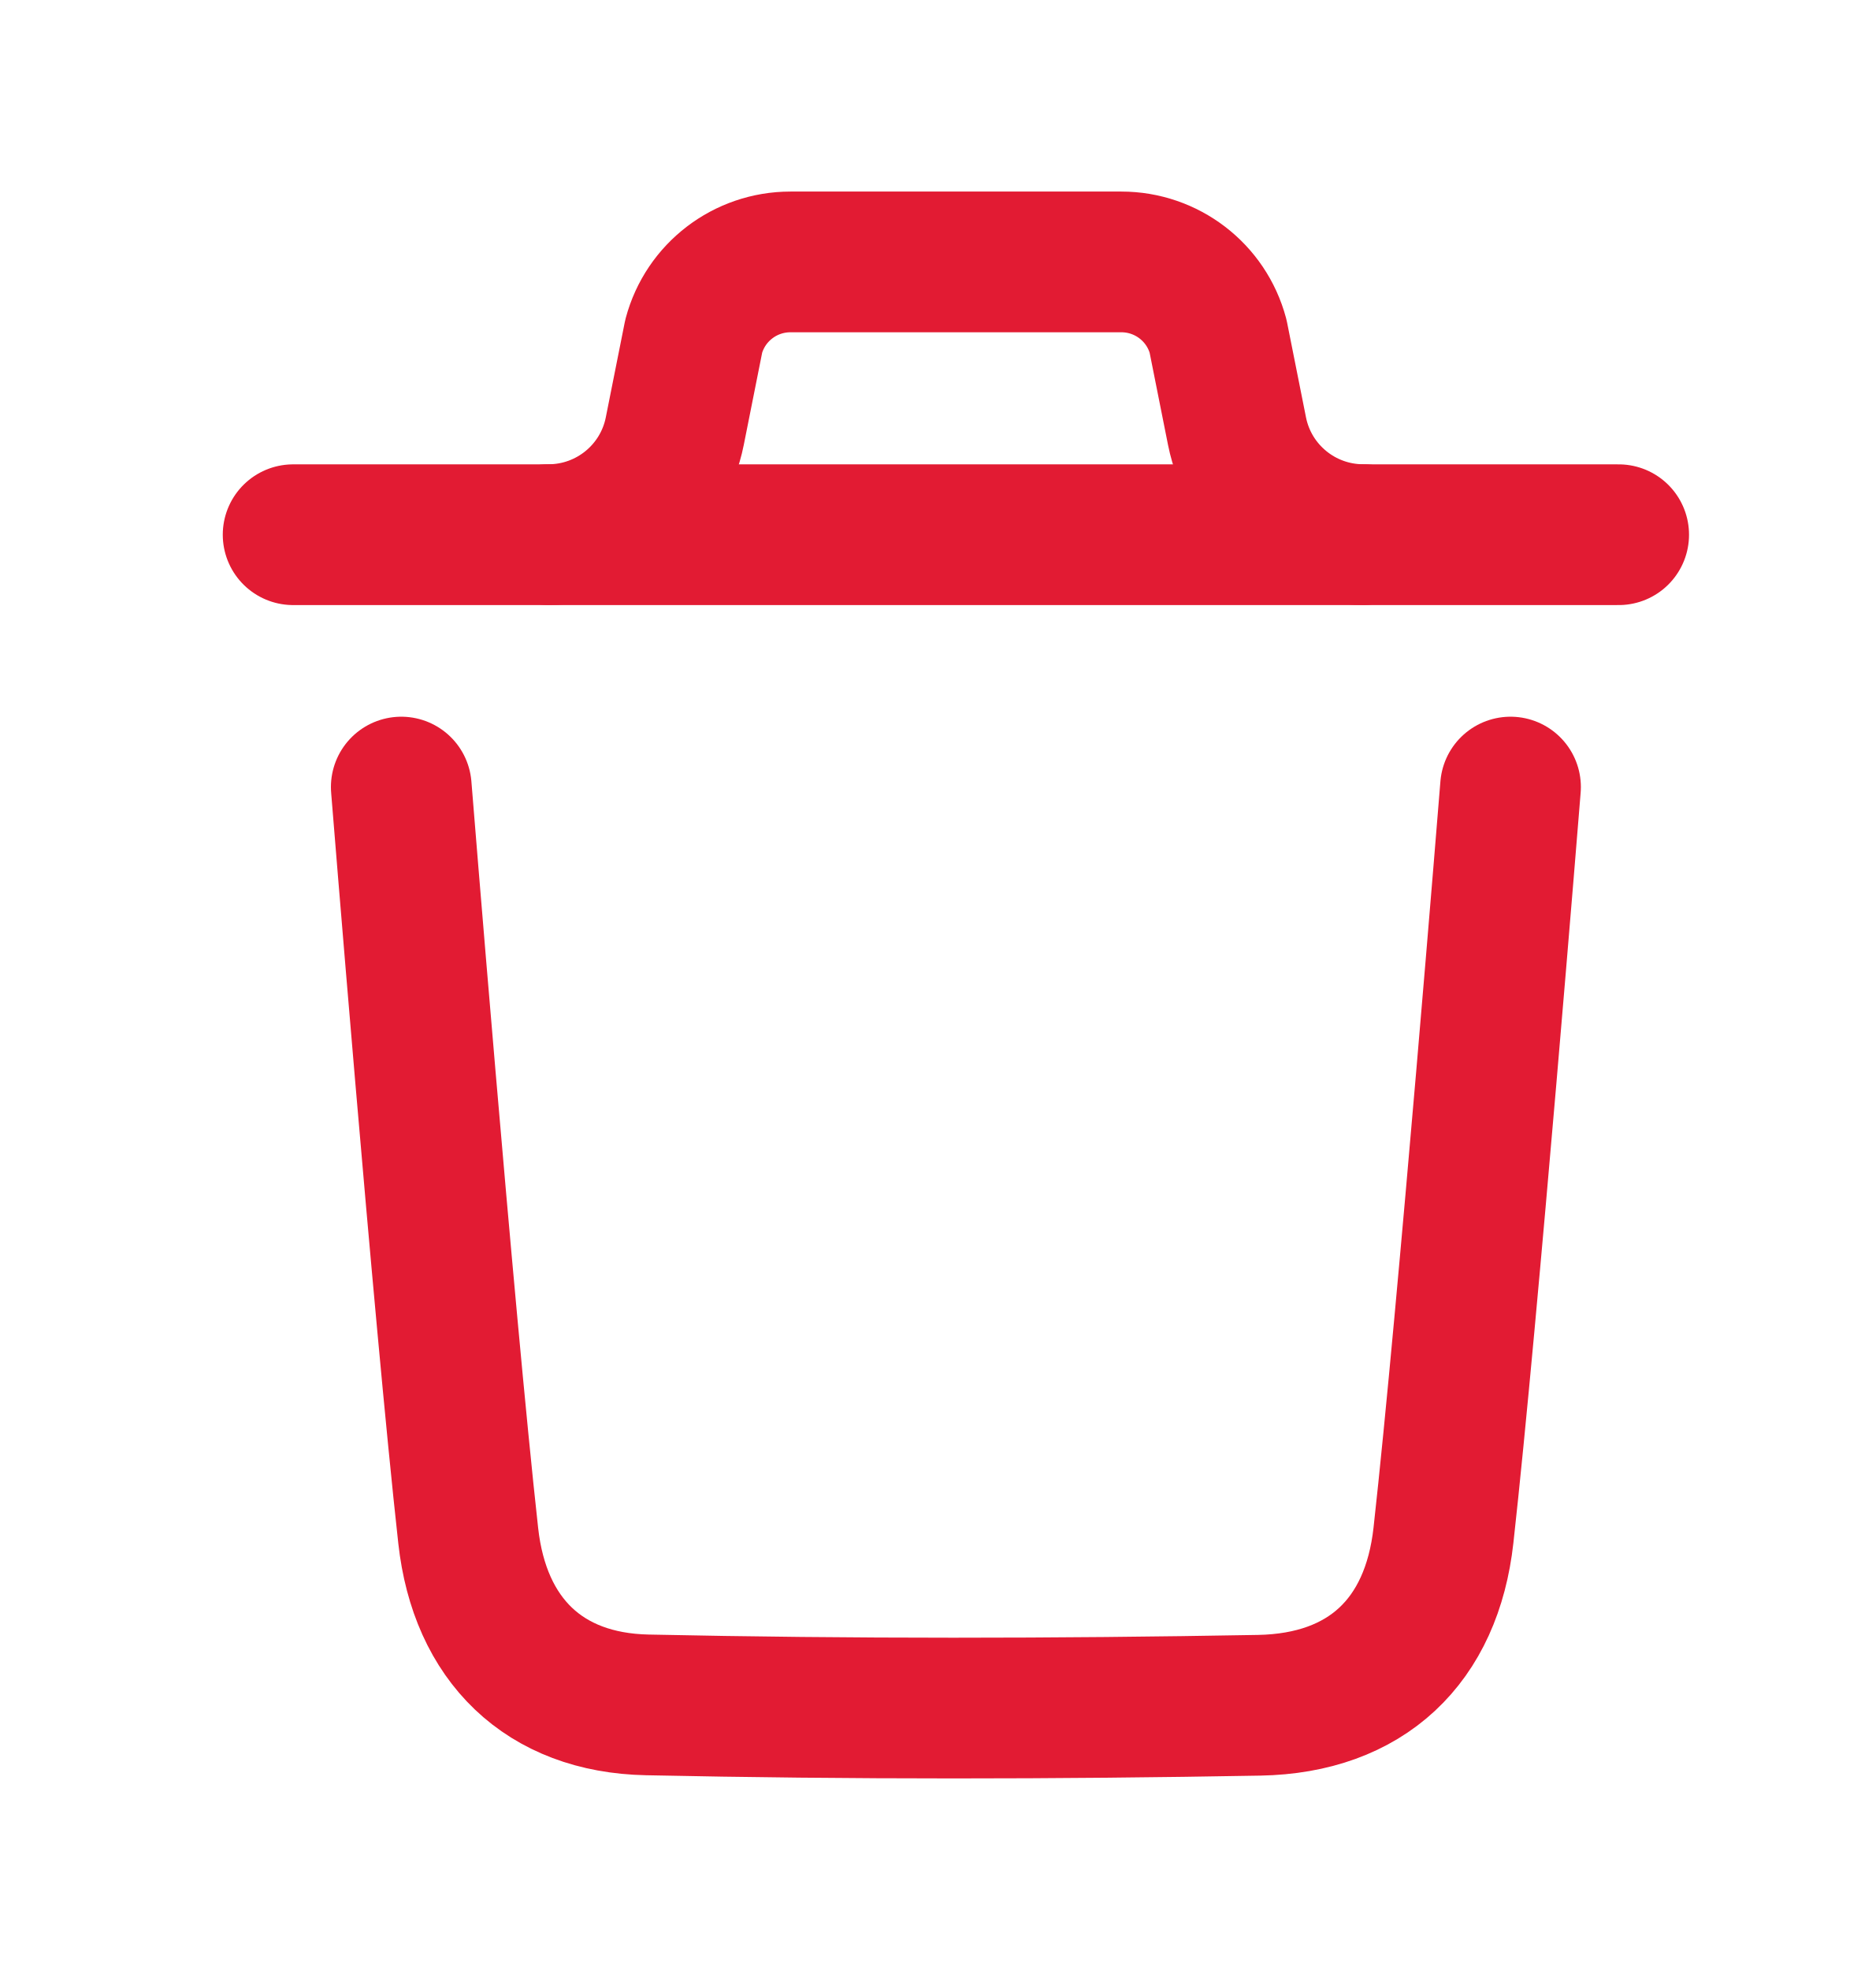
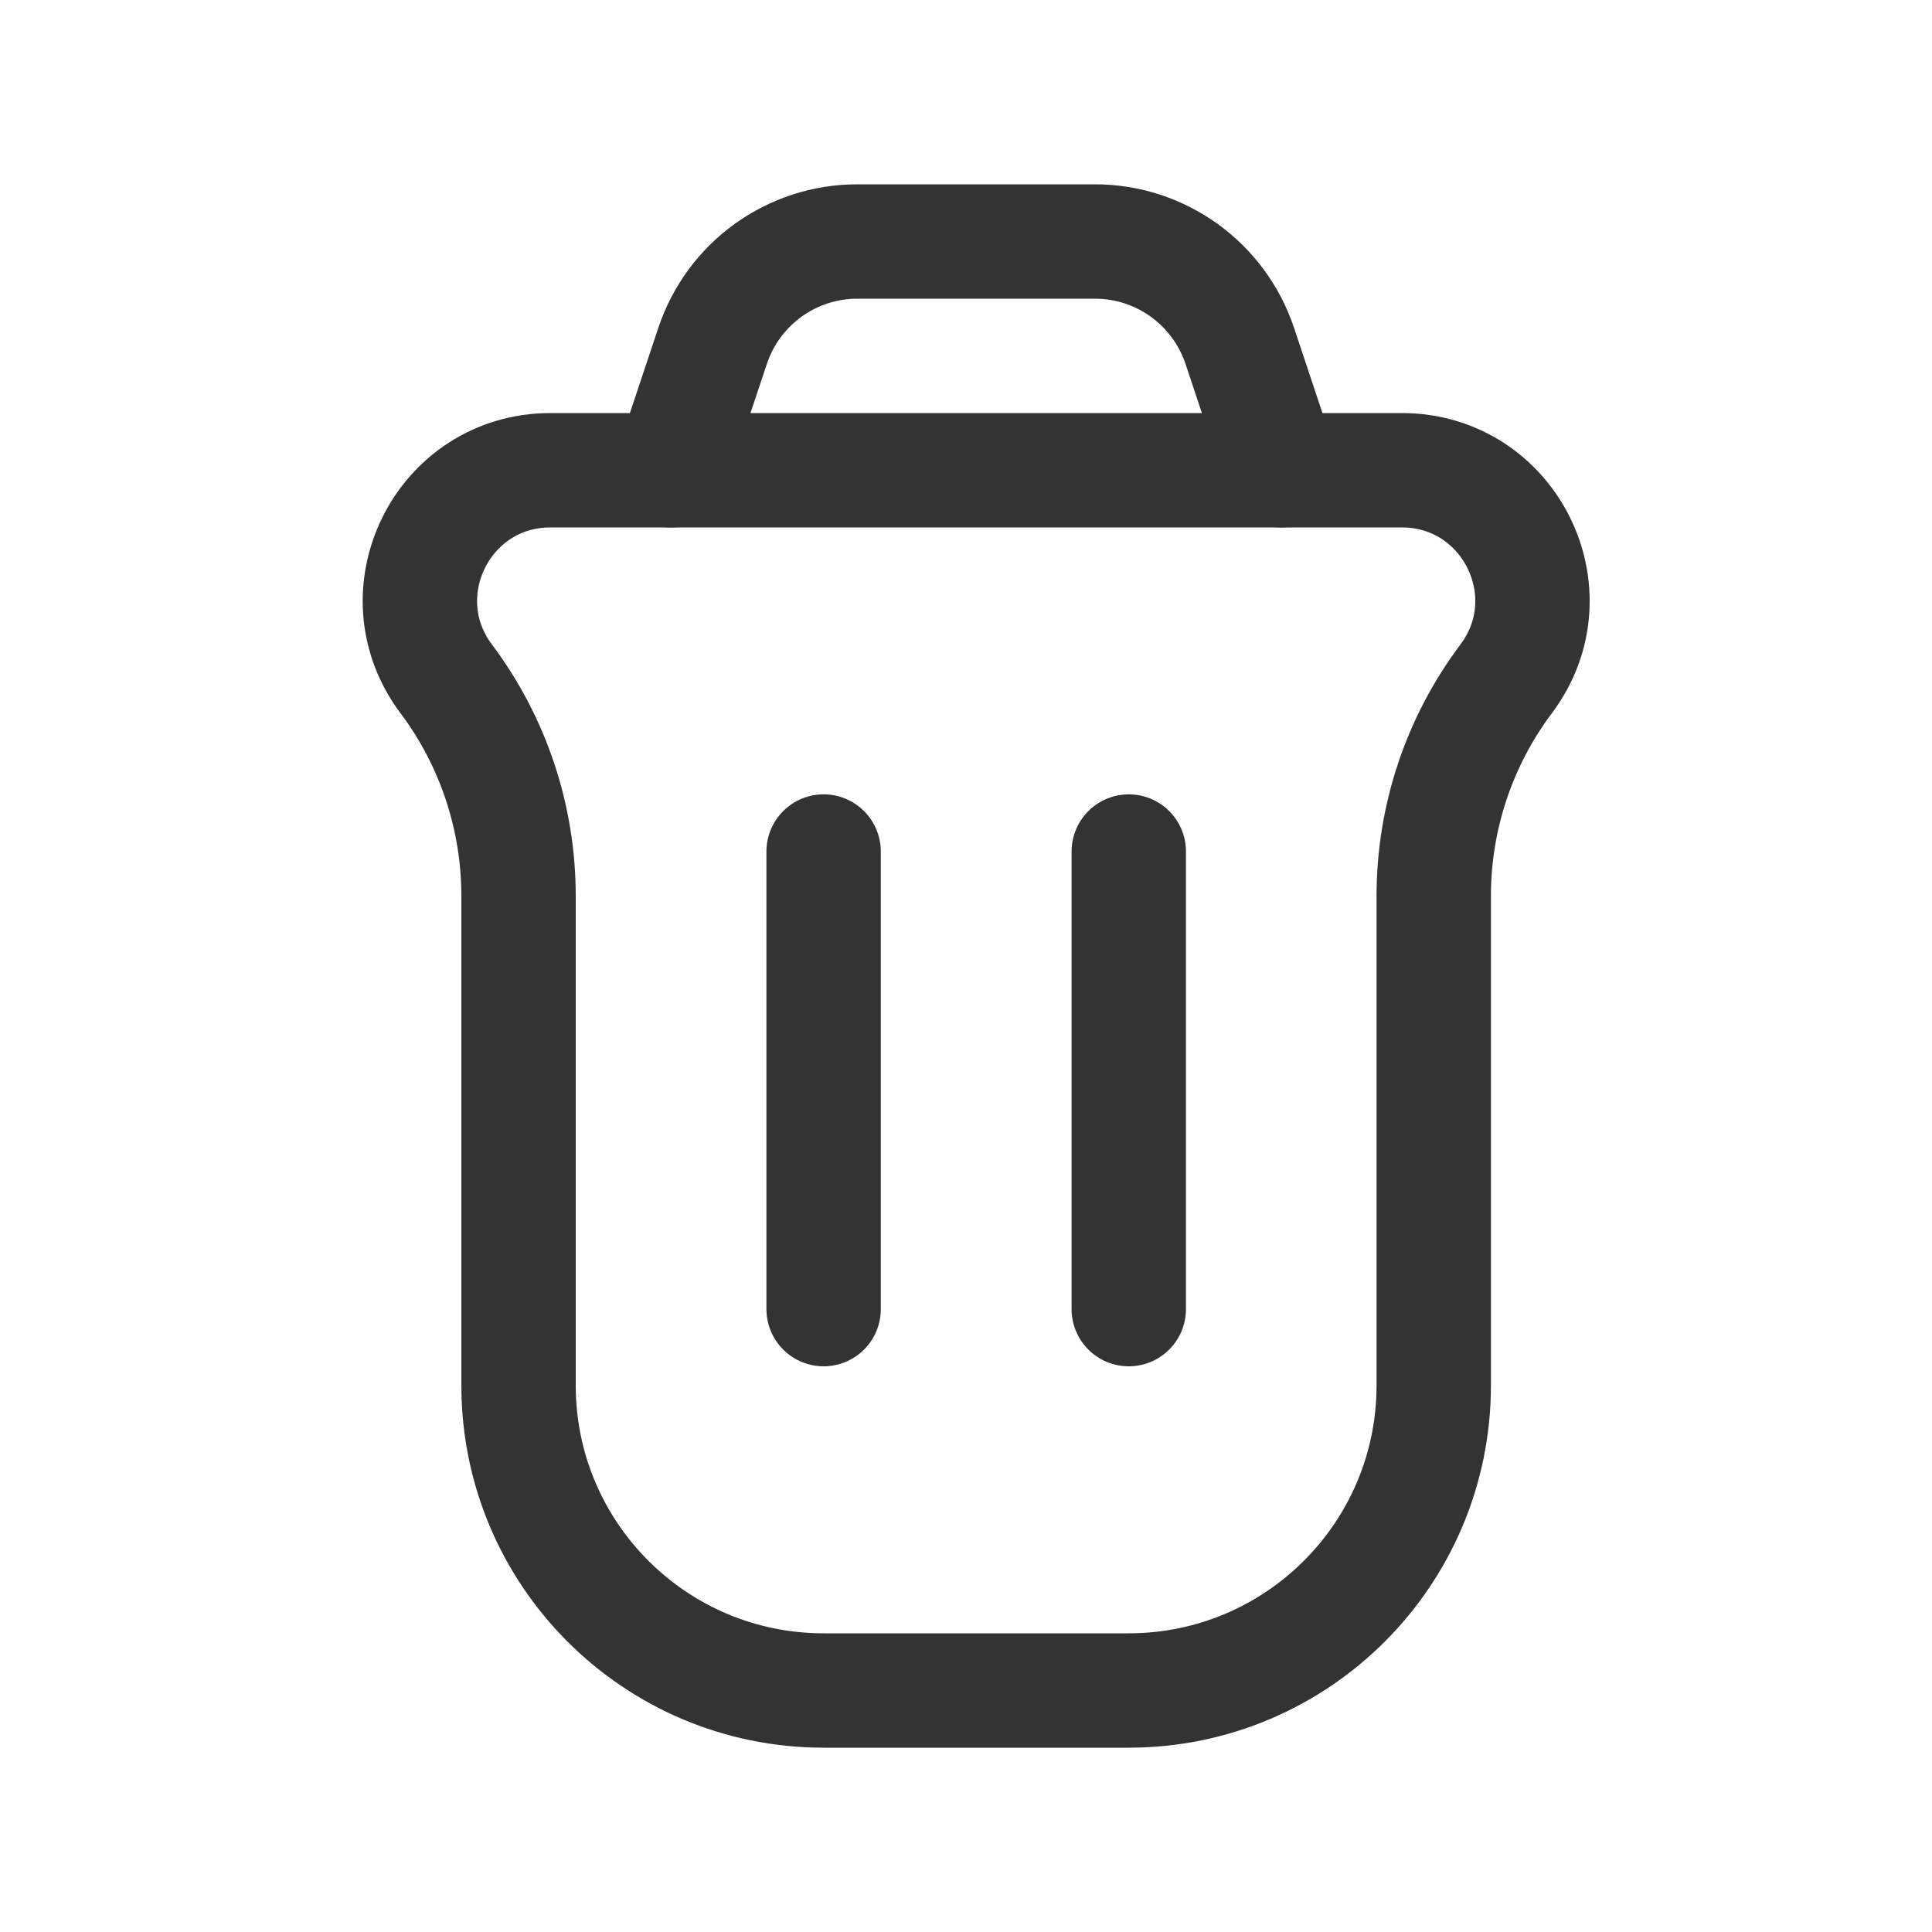
- <svg xmlns="http://www.w3.org/2000/svg" width="20" height="21" viewBox="0 0 20 21" fill="none">
-   <path d="M16.104 8.39C16.104 8.39 15.652 14.002 15.389 16.366C15.264 17.495 14.567 18.157 13.424 18.178C11.25 18.217 9.073 18.22 6.9 18.174C5.801 18.151 5.115 17.481 4.992 16.372C4.728 13.987 4.278 8.39 4.278 8.39" stroke="#E21B33" stroke-width="1.5" stroke-linecap="round" stroke-linejoin="round" />
-   <path d="M17.257 5.7H3.125" stroke="#E21B33" stroke-width="1.5" stroke-linecap="round" stroke-linejoin="round" />
-   <path d="M14.534 5.699C13.88 5.699 13.316 5.237 13.188 4.596L12.986 3.583C12.861 3.115 12.437 2.792 11.955 2.792H8.427C7.945 2.792 7.521 3.115 7.396 3.583L7.194 4.596C7.066 5.237 6.502 5.699 5.848 5.699" stroke="#E21B33" stroke-width="1.5" stroke-linecap="round" stroke-linejoin="round" />
+ <svg xmlns="http://www.w3.org/2000/svg" width="20" height="20" viewBox="0 0 20 20" fill="none">
+   <path d="M4.619 7.027C3.952 6.137 4.586 4.868 5.698 4.868H14.512C15.624 4.868 16.259 6.137 15.592 7.027V7.027C15.105 7.675 14.842 8.464 14.842 9.275V14.342C14.842 16.086 13.428 17.5 11.684 17.5H8.526C6.782 17.5 5.368 16.086 5.368 14.342V9.275C5.368 8.464 5.105 7.675 4.619 7.027V7.027Z" stroke="#333333" stroke-width="1.184" />
+   <path d="M11.685 13.552L11.685 8.815" stroke="#333333" stroke-width="1.184" stroke-linecap="round" stroke-linejoin="round" />
+   <path d="M8.526 13.552L8.526 8.815" stroke="#333333" stroke-width="1.184" stroke-linecap="round" stroke-linejoin="round" />
+   <path d="M13.263 4.868L12.834 3.58C12.618 2.935 12.015 2.5 11.335 2.5H8.875C8.195 2.5 7.592 2.935 7.377 3.58L6.947 4.868" stroke="#333333" stroke-width="1.184" stroke-linecap="round" />
</svg>
